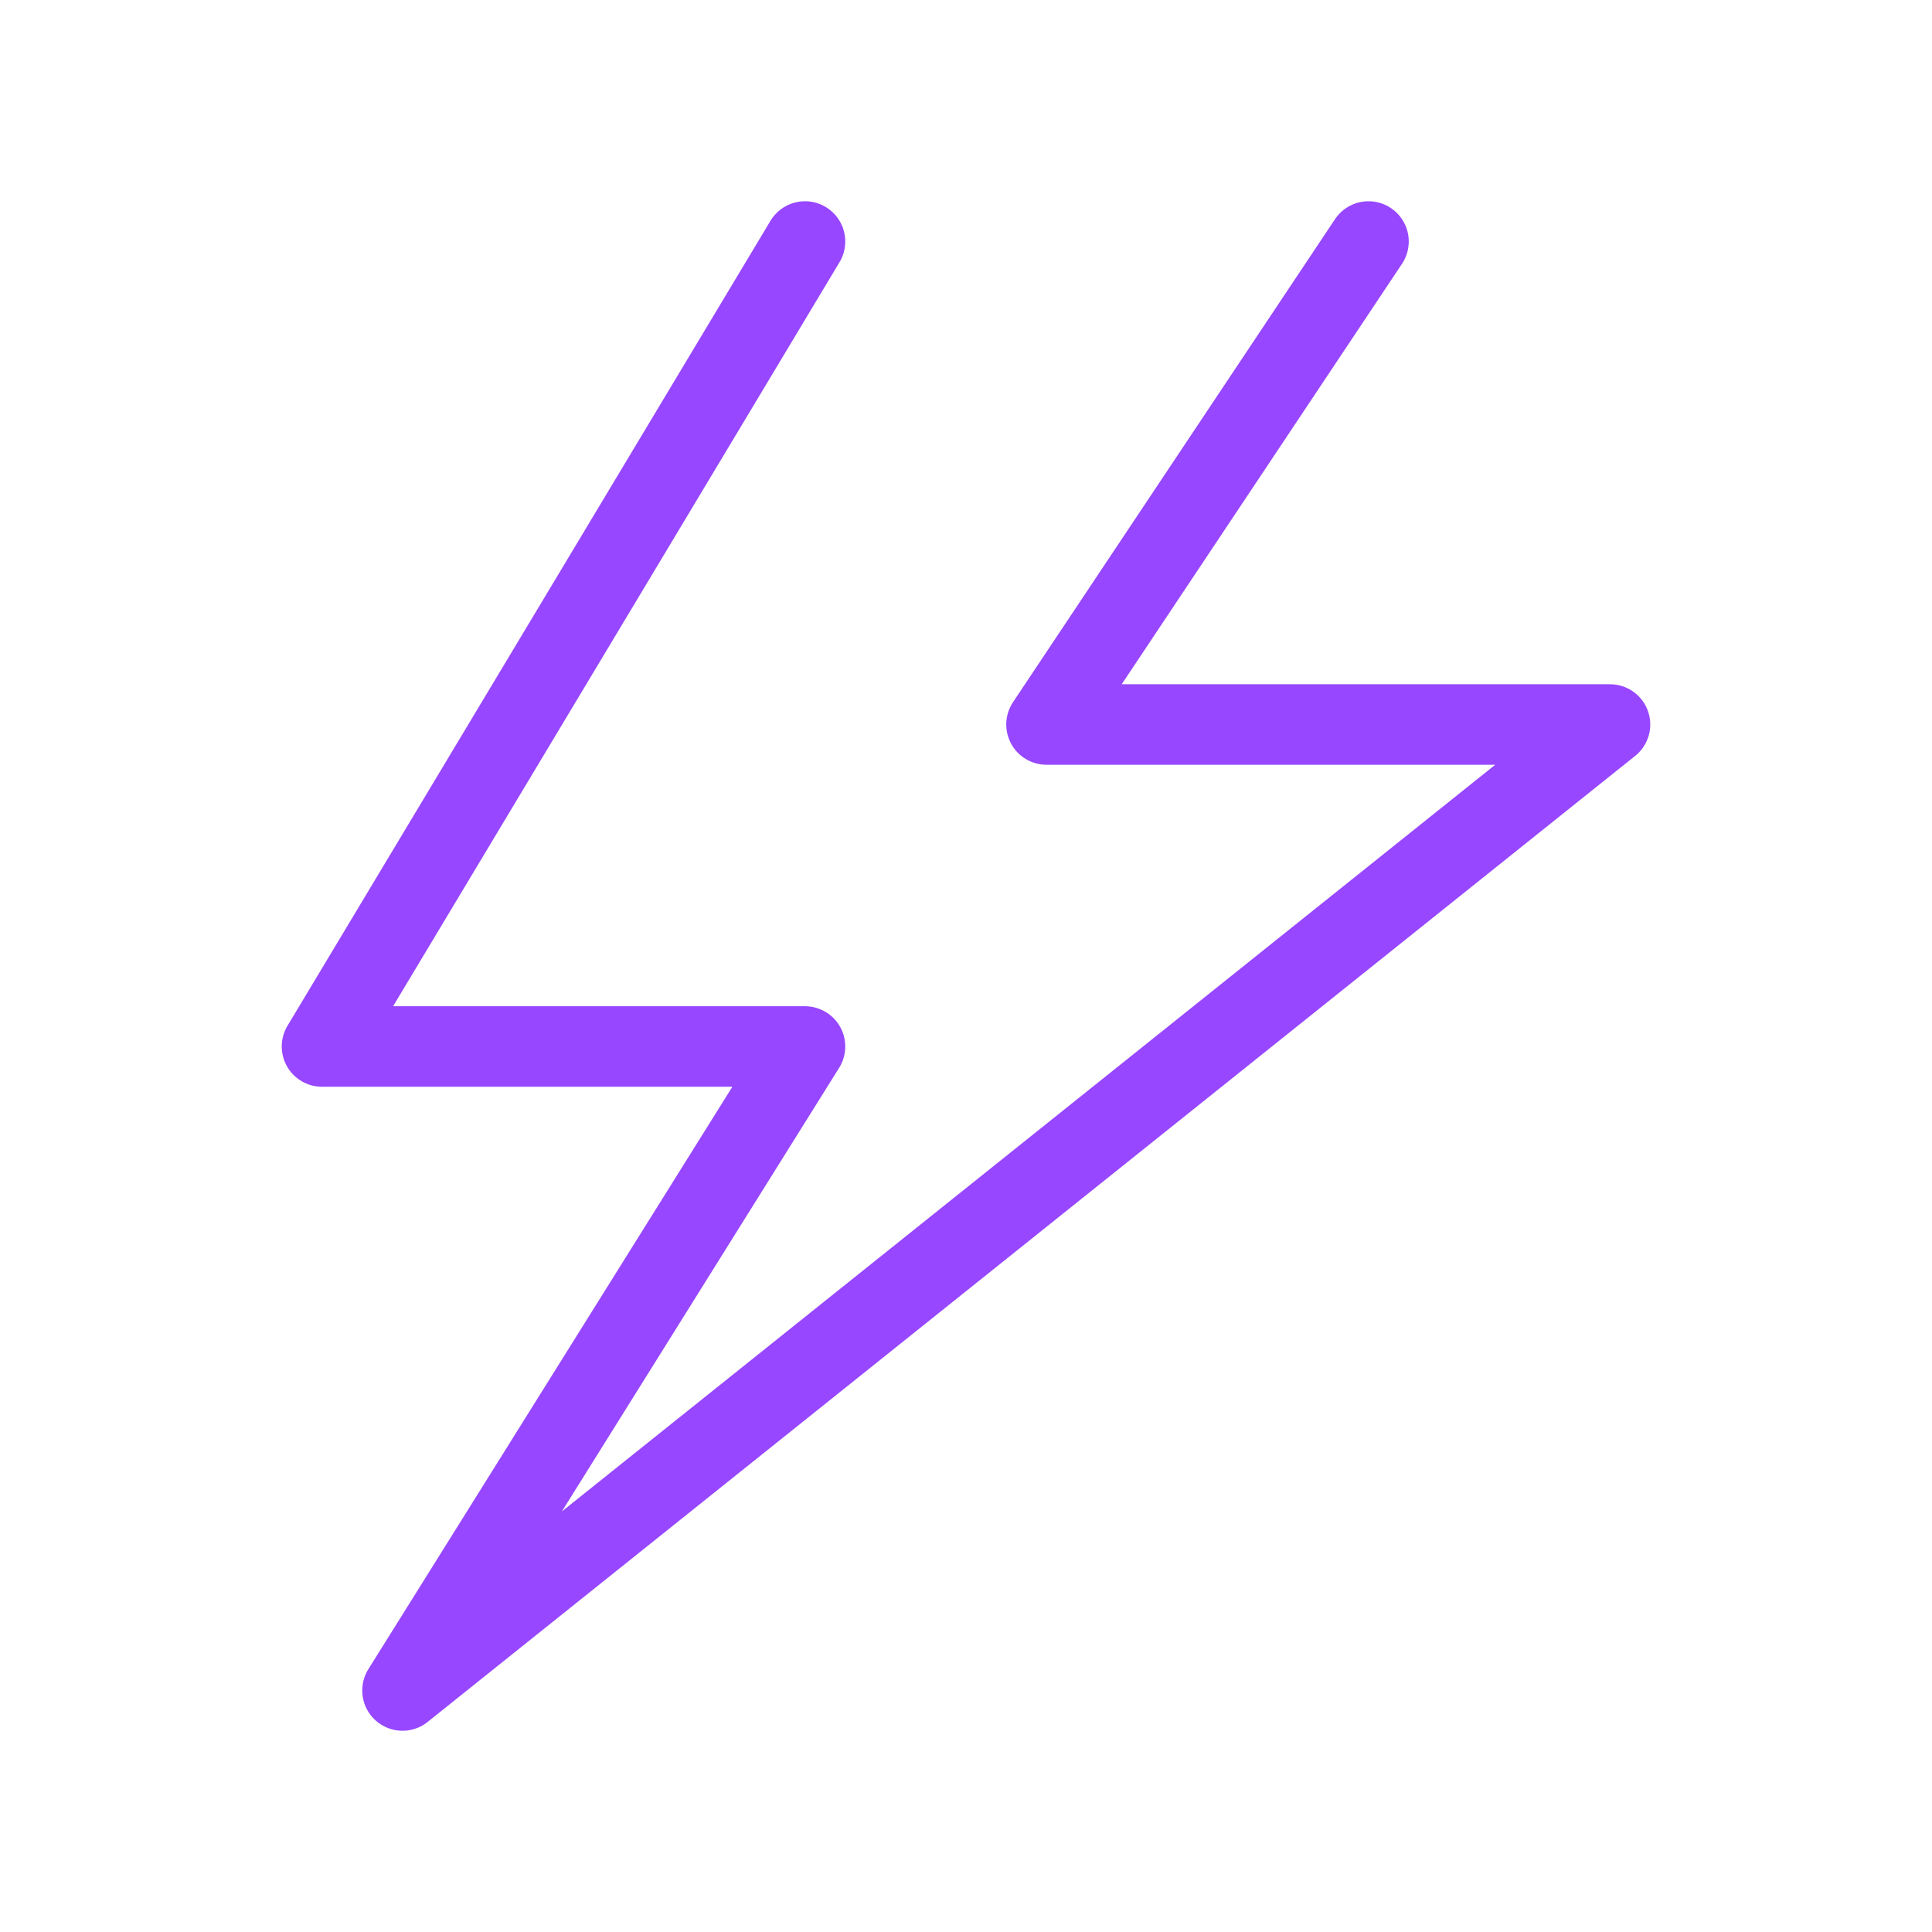
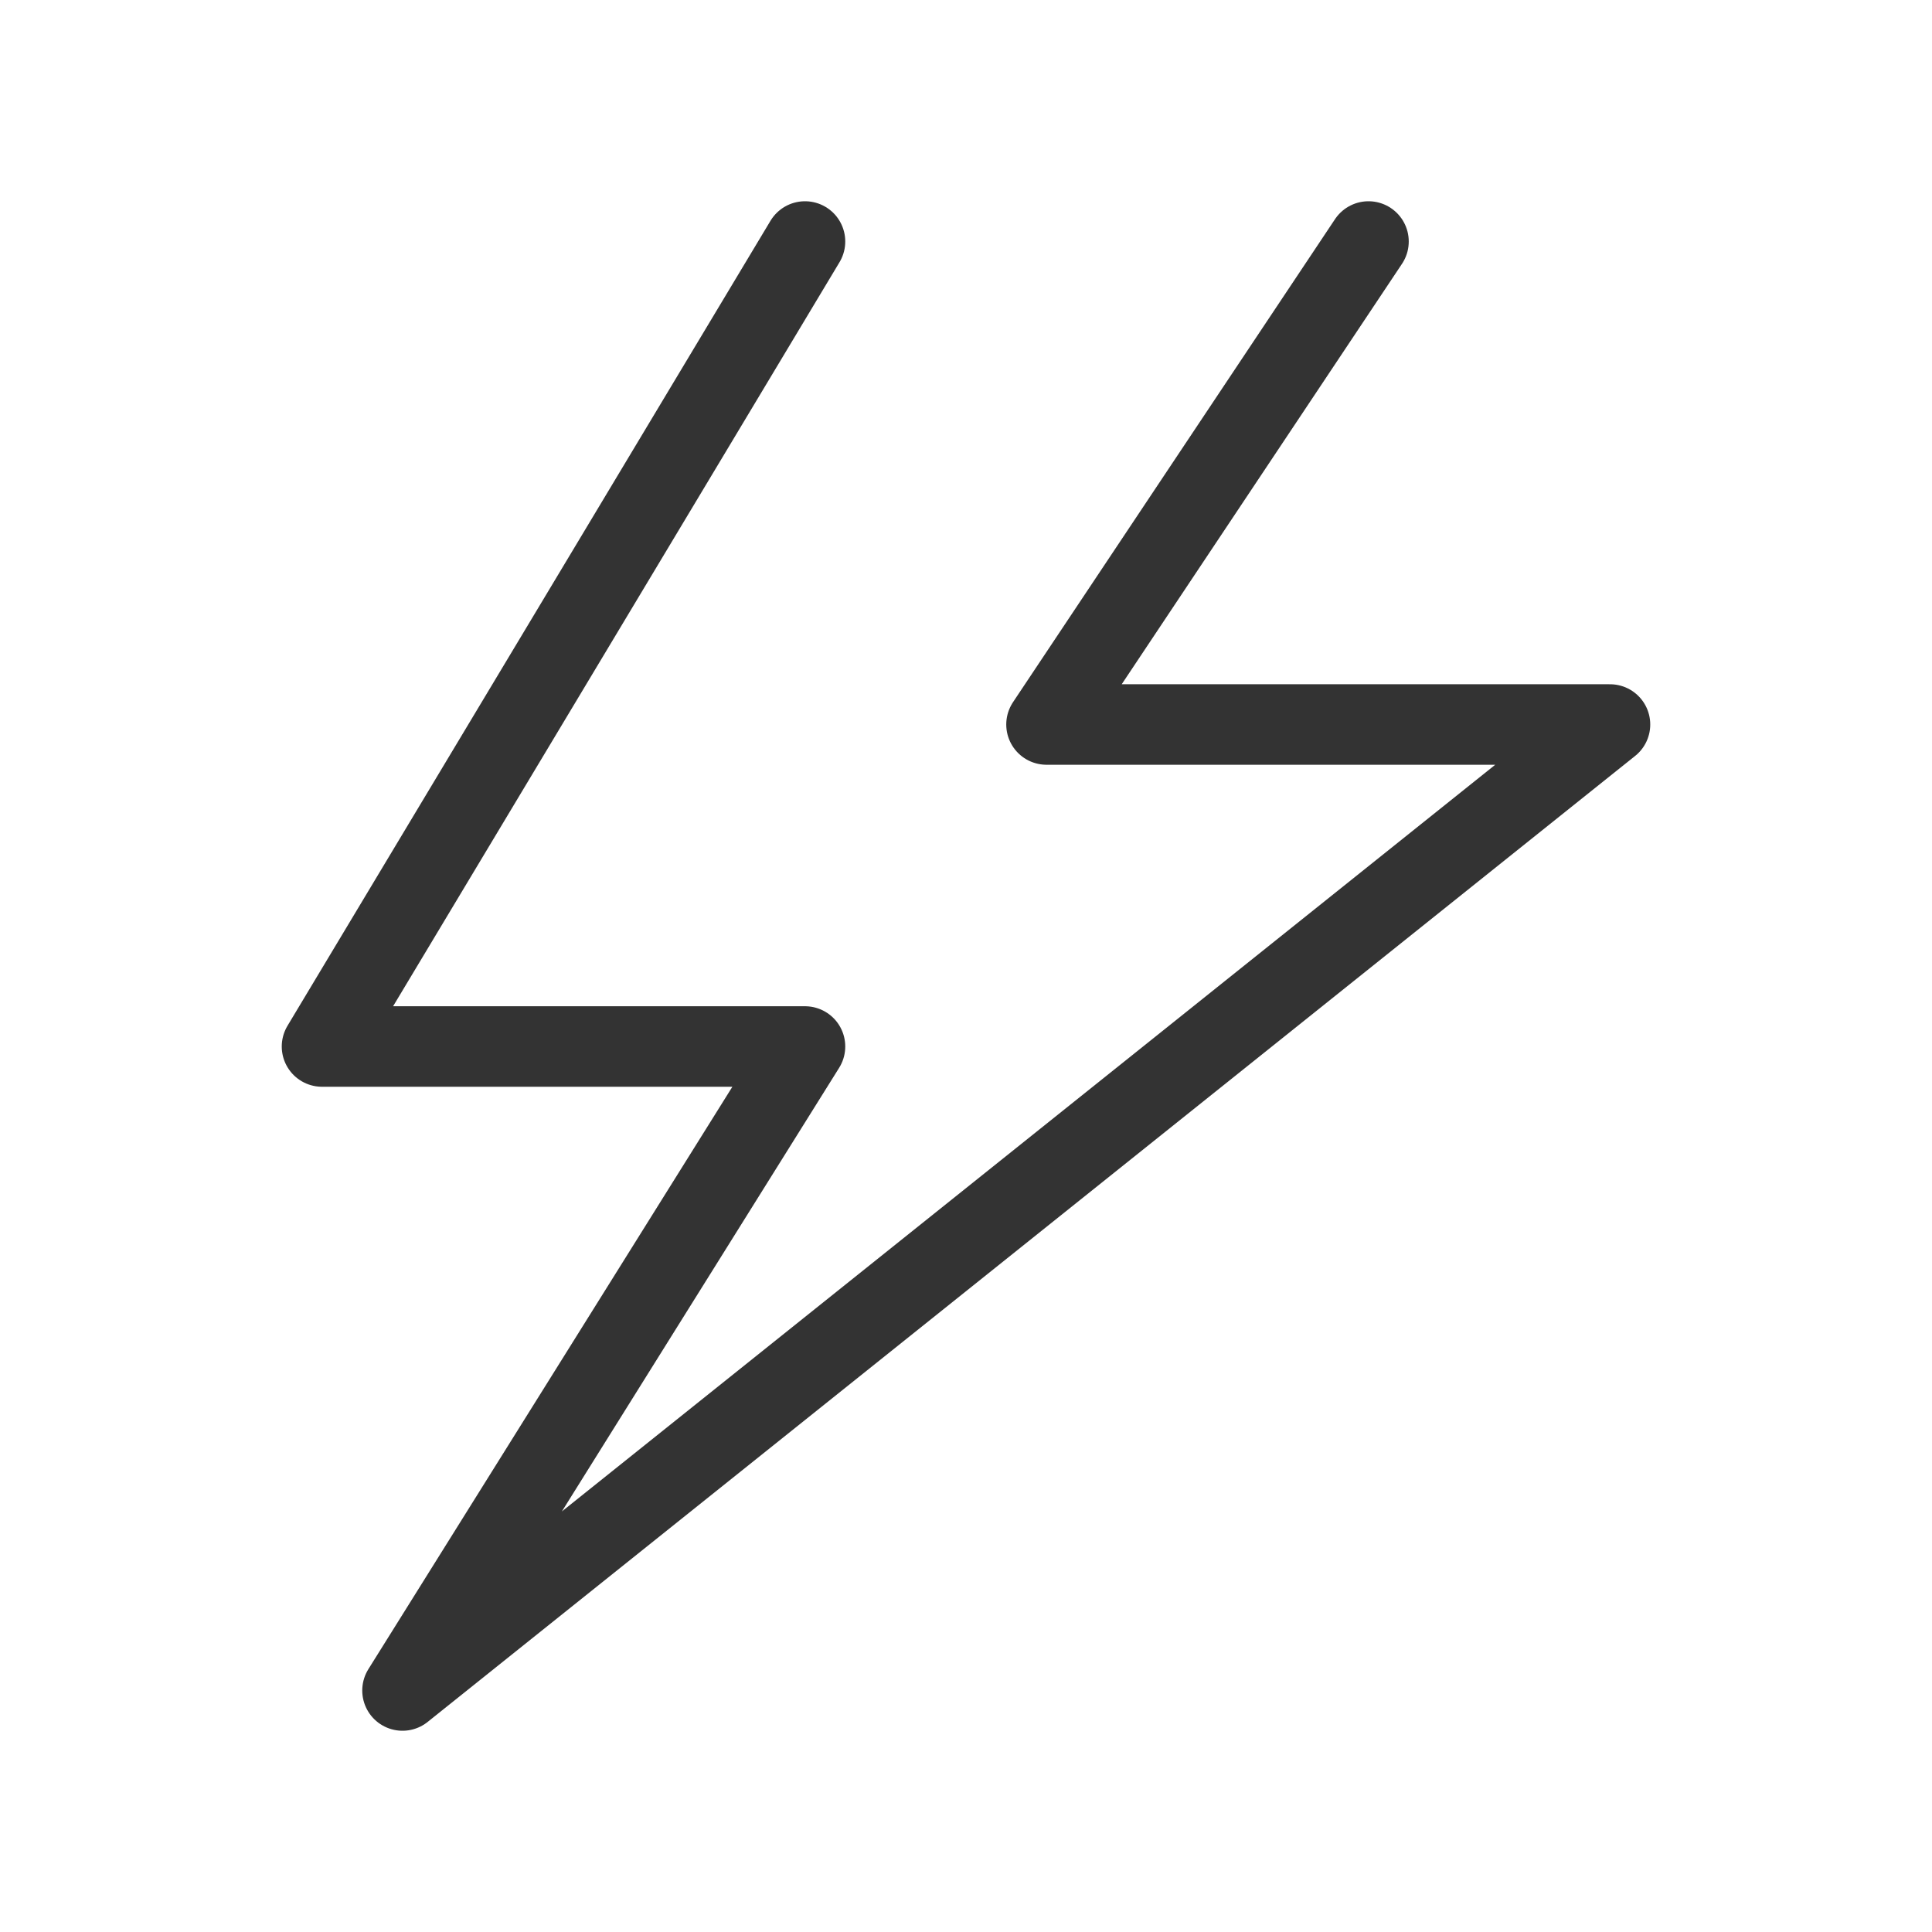
<svg xmlns="http://www.w3.org/2000/svg" width="24" height="24" viewBox="0 0 24 24" fill="none">
-   <path d="M10 3L4 13H10L5 21L20 9H13L17 3" stroke="#9747FF" stroke-linecap="round" stroke-linejoin="round" />
+   <path d="M10 3L4 13H10L5 21L20 9H13L17 3" stroke="#333333" stroke-linecap="round" stroke-linejoin="round" />
</svg>
